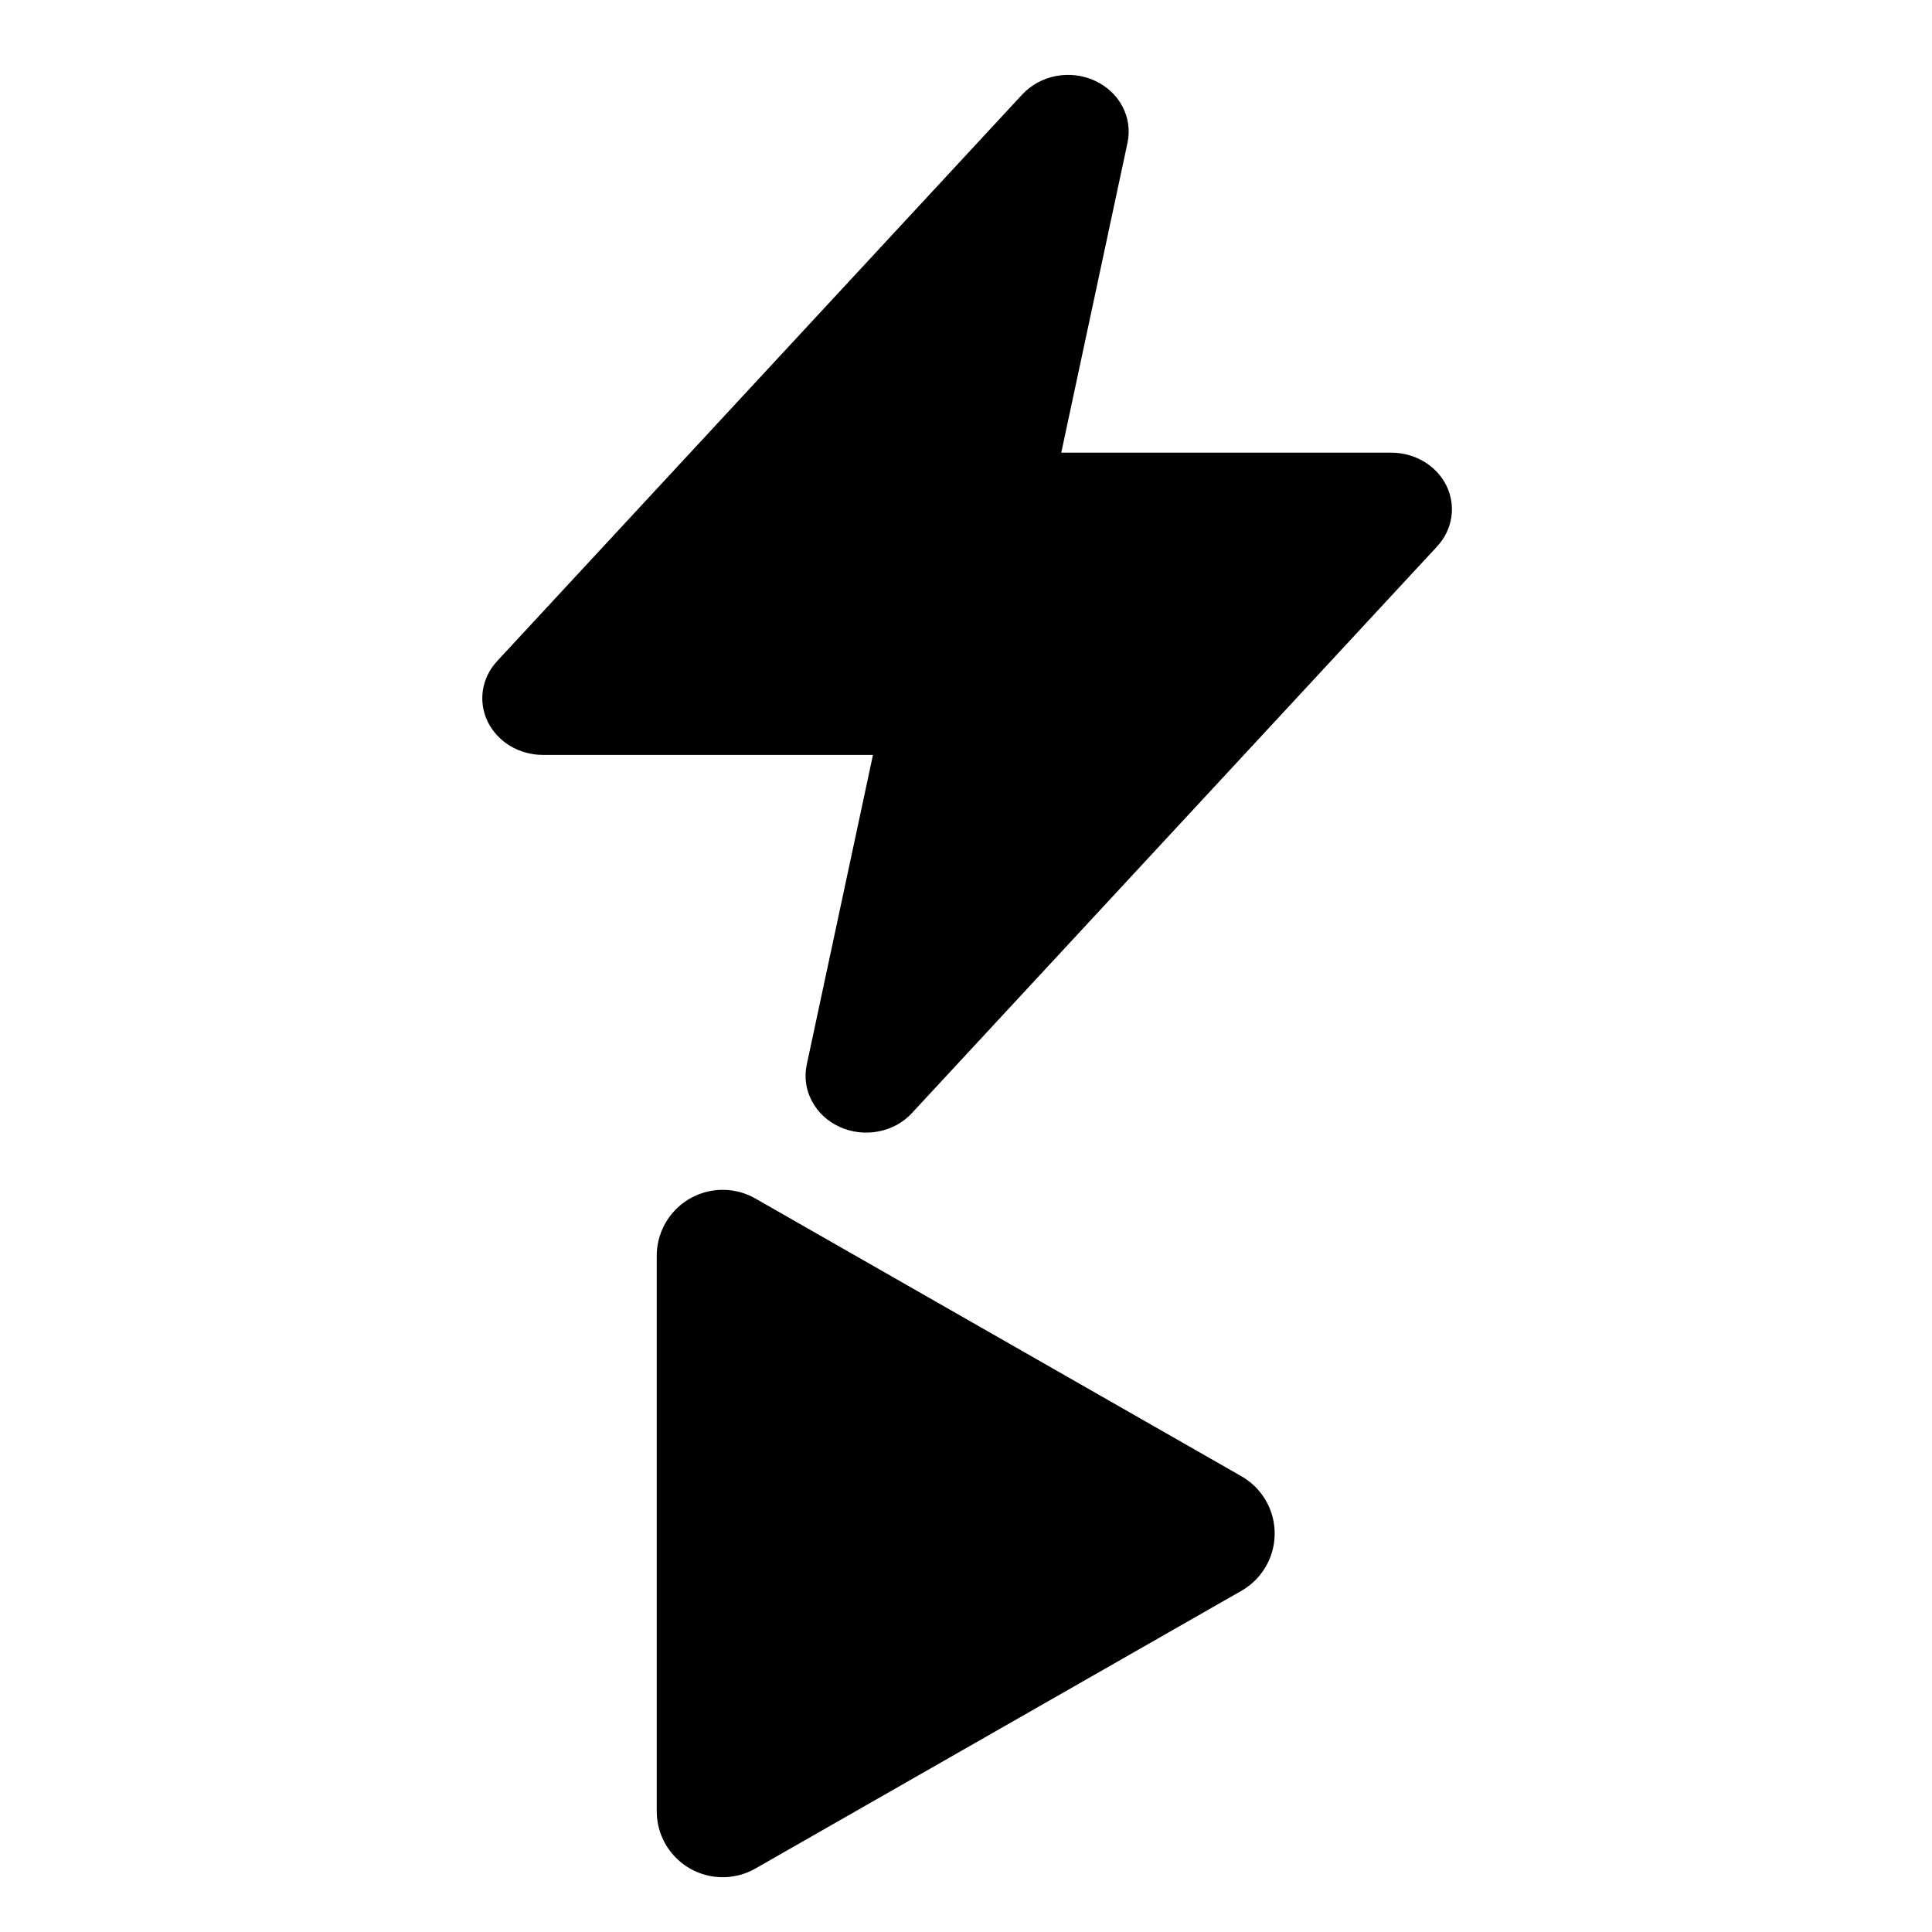
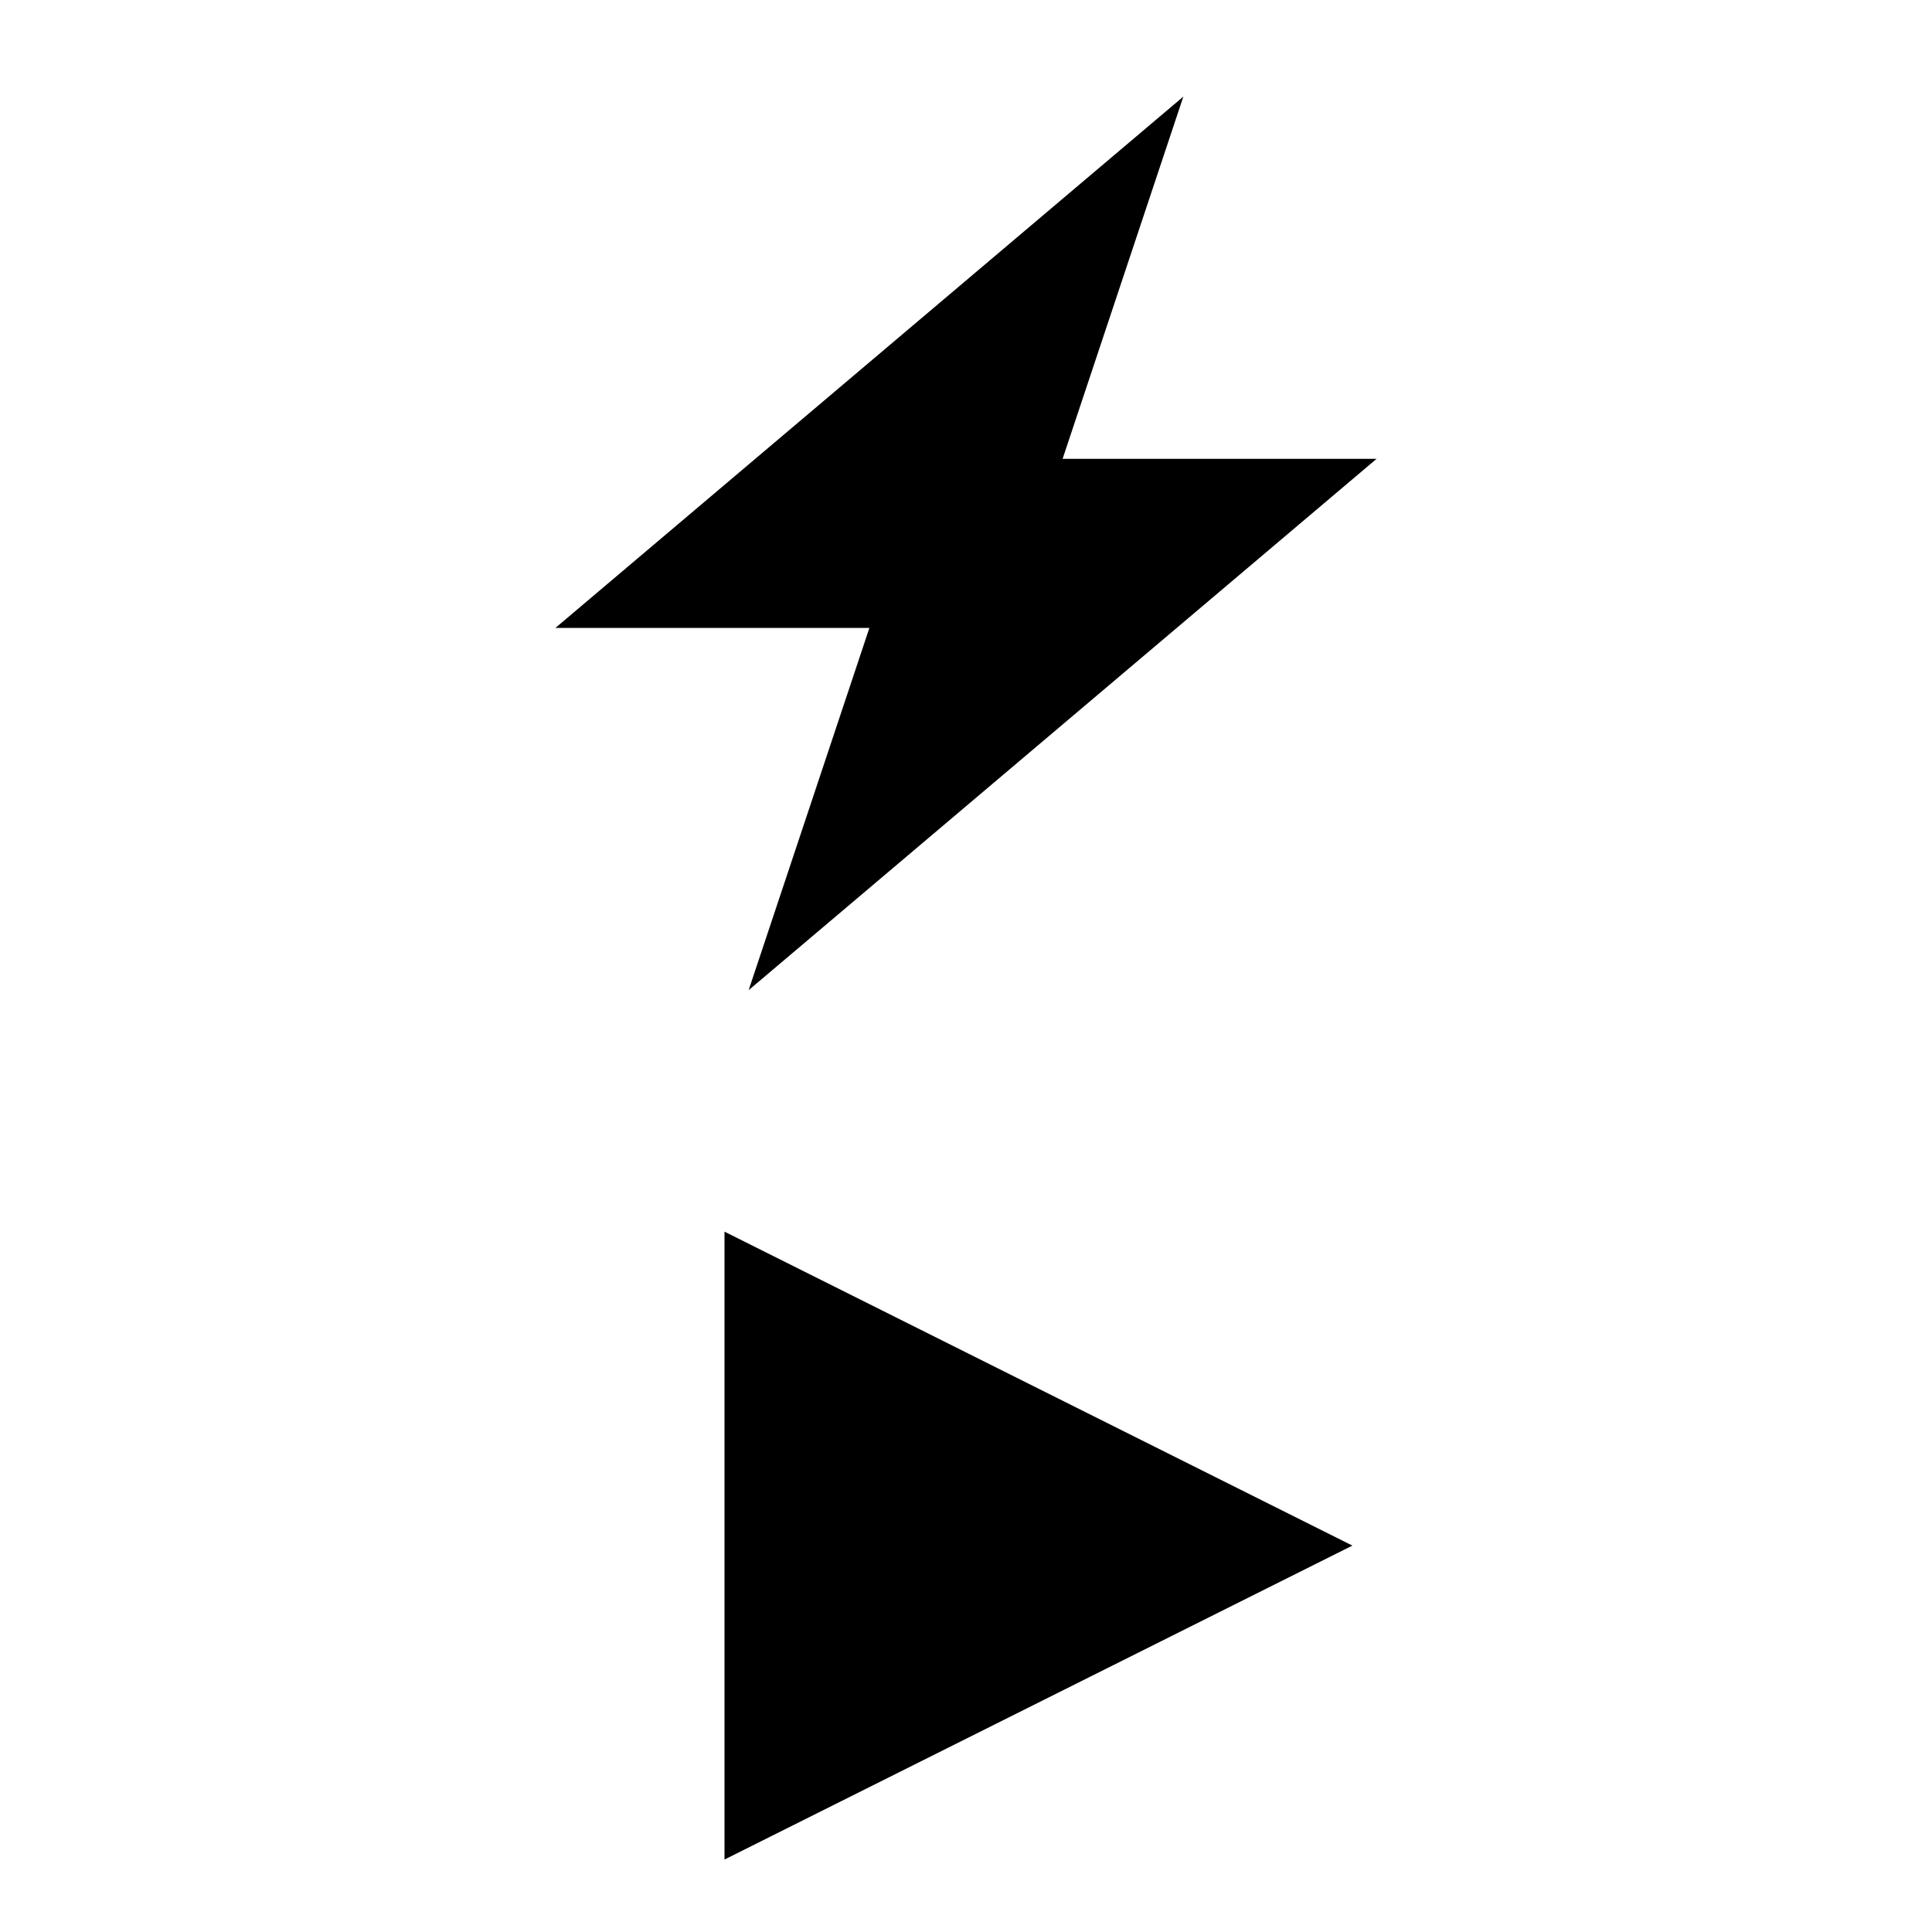
<svg xmlns="http://www.w3.org/2000/svg" width="16" height="16" viewBox="0 0 16 16" fill="none">
-   <g transform="translate(2.14 -0.84) scale(0.73)">
-     <path fill-rule="evenodd" clip-rule="evenodd" d="M9.488 2.066C9.624 2.128 9.735 2.231 9.802 2.358C9.869 2.485 9.889 2.63 9.86 2.769L9.108 6.286H12.852C12.984 6.286 13.113 6.321 13.224 6.388C13.335 6.454 13.423 6.549 13.478 6.661C13.533 6.774 13.552 6.898 13.533 7.02C13.514 7.142 13.459 7.256 13.372 7.35L7.414 13.778C7.315 13.886 7.18 13.959 7.031 13.987C6.883 14.015 6.728 13.997 6.592 13.934C6.456 13.872 6.346 13.769 6.279 13.642C6.211 13.515 6.191 13.371 6.22 13.232L6.972 9.715H3.228C3.096 9.715 2.967 9.679 2.856 9.613C2.745 9.546 2.657 9.451 2.602 9.339C2.547 9.227 2.528 9.102 2.547 8.98C2.566 8.858 2.622 8.744 2.708 8.651L8.666 2.222C8.766 2.115 8.9 2.041 9.049 2.013C9.198 1.985 9.352 2.003 9.488 2.066Z" fill="black" />
-   </g>
-   <g transform="translate(3.11 8.1) scale(0.575)">
-     <path d="M5 4L12 8L5 12V4Z" fill="black" stroke="black" stroke-width="1.9" stroke-linecap="round" stroke-linejoin="round" />
-   </g>
+   <path d="M9.8 0.8L4.6 5.2H7.2L6.2 8.2L11.4 3.8H8.8L9.8 0.8Z" fill="black" />
+   <path d="M6 10.2L11.2 12.8L6 15.4V10.2Z" fill="black" />
</svg>
